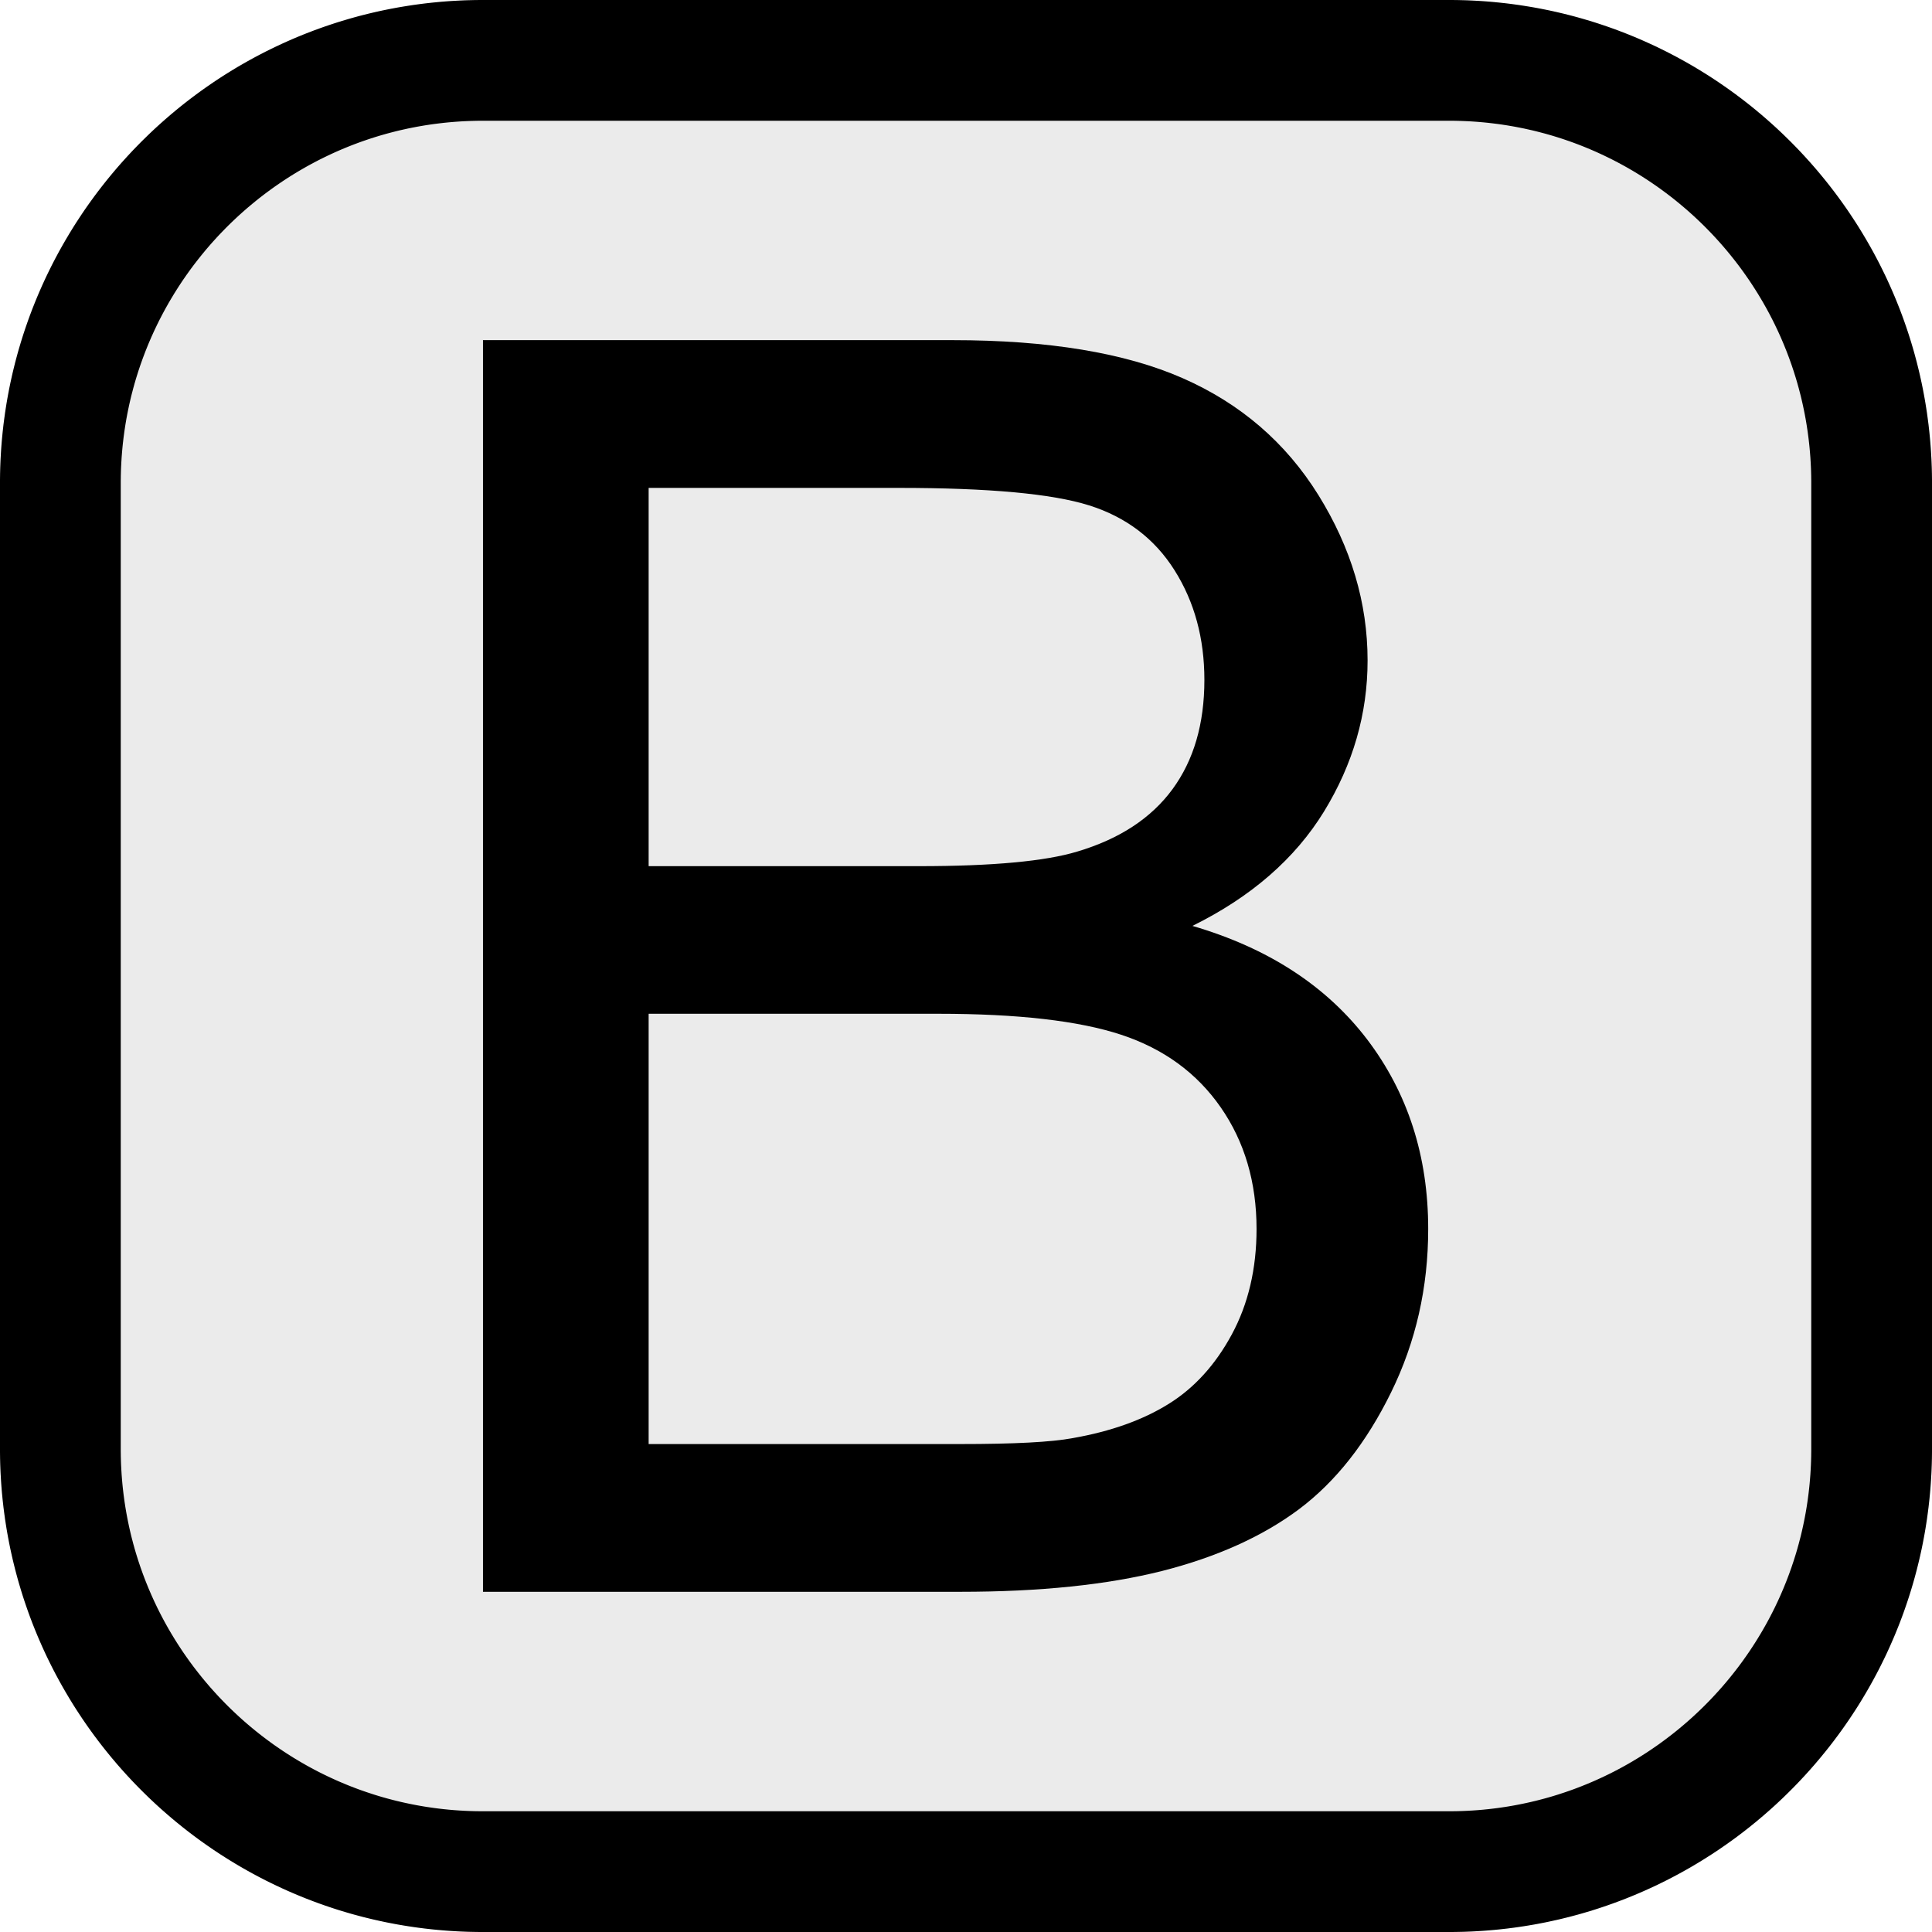
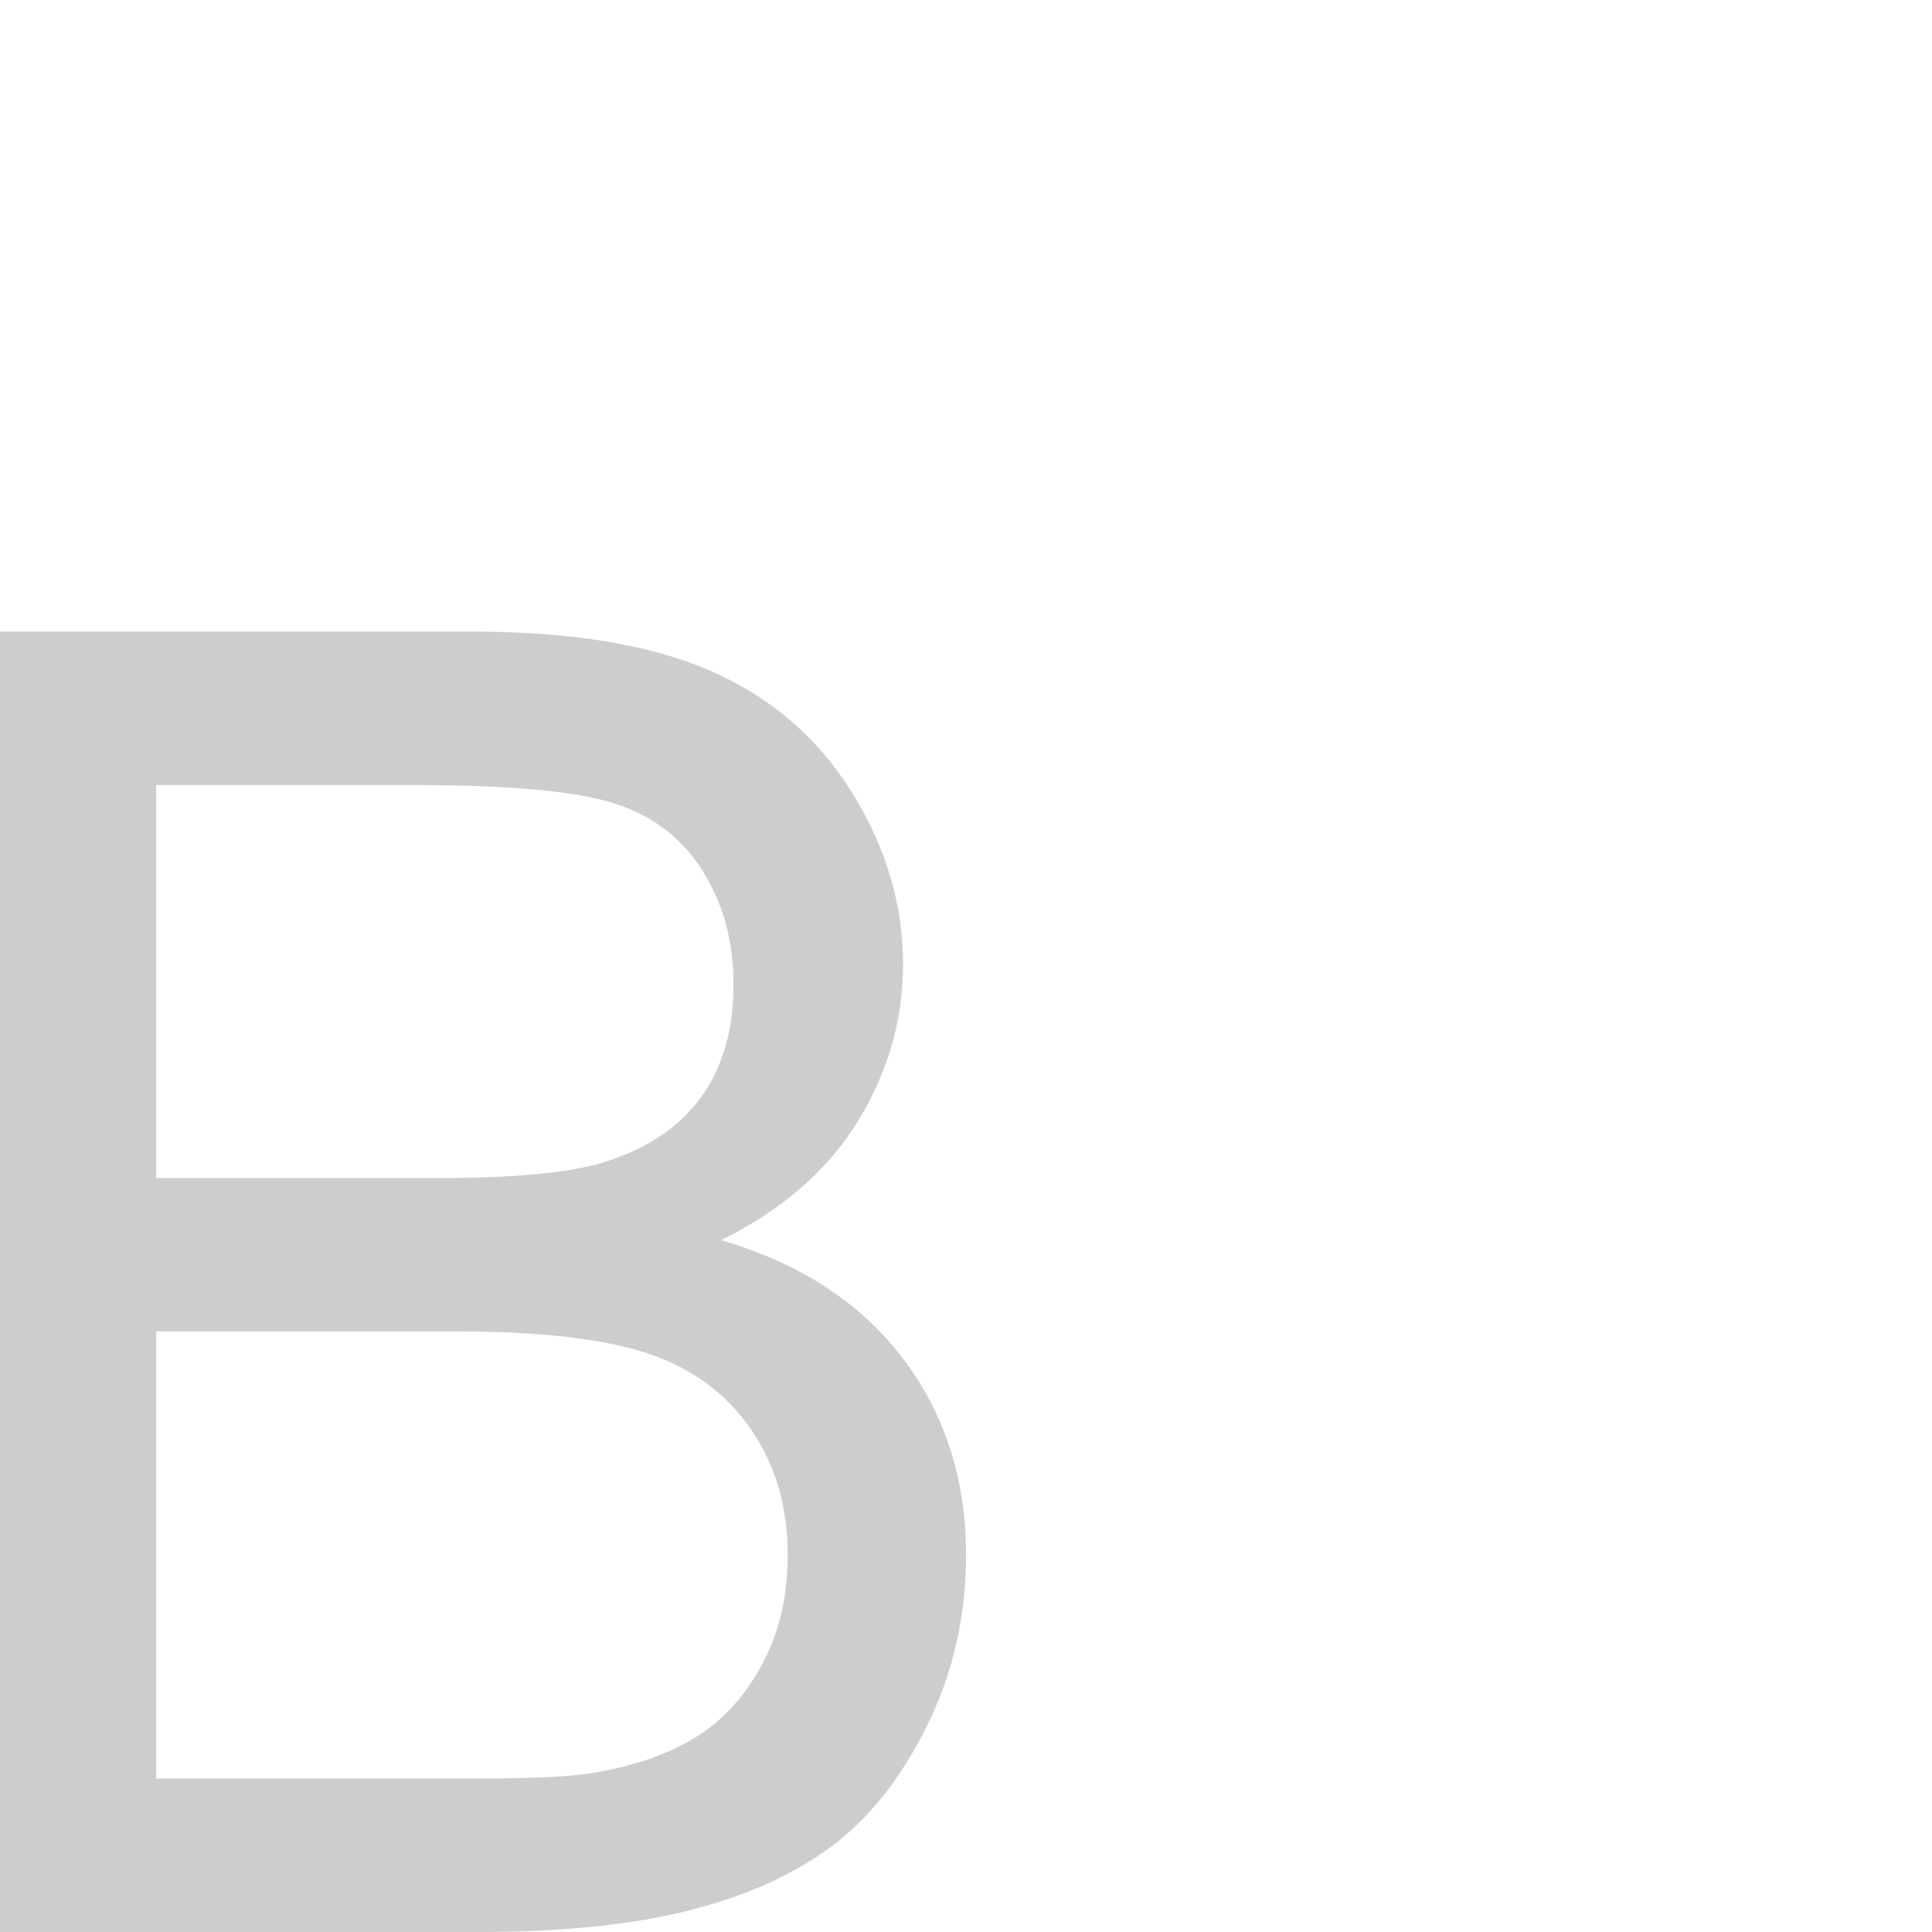
- <svg xmlns="http://www.w3.org/2000/svg" width="96" height="96" viewBox="0 0 96 96" version="1.1" xml:space="preserve" style="fill-rule:evenodd;clip-rule:evenodd;stroke-linejoin:round;stroke-miterlimit:1.414;">
-   <g transform="matrix(1,0,0,1.00793,0,0)">
-     <path d="M96,23.811C96,10.669 85.246,0 72,0L24,0C10.754,0 0,10.669 0,23.811L0,71.434C0,84.575 10.754,95.245 24,95.245L72,95.245C85.246,95.245 96,84.575 96,71.434L96,23.811Z" style="fill:rgb(235,235,235);" />
-     <path d="M72.155,0L72.31,0.002L72.465,0.004L72.619,0.008L72.773,0.012L72.927,0.017L73.081,0.024L73.234,0.031L73.387,0.039L73.54,0.048L73.693,0.058L73.845,0.069L73.998,0.081L74.149,0.094L74.301,0.108L74.452,0.123L74.603,0.139L74.754,0.155L74.905,0.173L75.055,0.191L75.205,0.211L75.355,0.231L75.504,0.252L75.653,0.275L75.802,0.298L75.95,0.322L76.098,0.346L76.246,0.372L76.394,0.399L76.541,0.426L76.688,0.455L76.834,0.484L76.981,0.514L77.126,0.545L77.272,0.577L77.417,0.61L77.562,0.644L77.707,0.678L77.851,0.714L77.995,0.75L78.139,0.787L78.282,0.825L78.425,0.864L78.567,0.904L78.709,0.945L78.851,0.986L78.993,1.028L79.134,1.071L79.274,1.115L79.415,1.16L79.555,1.206L79.694,1.252L79.833,1.299L79.972,1.347L80.11,1.396L80.248,1.446L80.386,1.496L80.523,1.548L80.66,1.6L80.797,1.653L80.933,1.706L81.068,1.761L81.203,1.816L81.338,1.872L81.473,1.929L81.606,1.987L81.74,2.046L81.873,2.105L82.006,2.165L82.138,2.226L82.27,2.287L82.401,2.35L82.532,2.413L82.663,2.477L82.793,2.541L82.922,2.607L83.051,2.673L83.18,2.74L83.308,2.807L83.436,2.876L83.563,2.945L83.69,3.015L83.816,3.085L83.942,3.157L84.068,3.229L84.193,3.301L84.317,3.375L84.441,3.449L84.564,3.524L84.687,3.6L84.81,3.676L84.932,3.753L85.053,3.831L85.174,3.91L85.295,3.989L85.415,4.069L85.534,4.15L85.653,4.231L85.772,4.313L85.889,4.395L86.007,4.479L86.124,4.563L86.24,4.648L86.356,4.733L86.471,4.819L86.586,4.906L86.7,4.993L86.814,5.081L86.927,5.17L87.039,5.259L87.151,5.349L87.263,5.44L87.373,5.532L87.484,5.623L87.593,5.716L87.703,5.809L87.811,5.903L87.919,5.998L88.027,6.093L88.134,6.189L88.24,6.285L88.346,6.382L88.451,6.48L88.555,6.578L88.659,6.677L88.762,6.777L88.865,6.877L88.967,6.977L89.069,7.079L89.17,7.181L89.27,7.283L89.37,7.386L89.469,7.49L89.567,7.594L89.665,7.699L89.762,7.805L89.859,7.911L89.955,8.017L90.05,8.124L90.145,8.232L90.239,8.34L90.332,8.449L90.425,8.559L90.517,8.669L90.608,8.779L90.699,8.89L90.789,9.002L90.878,9.114L90.967,9.227L91.055,9.34L91.143,9.454L91.229,9.568L91.316,9.683L91.401,9.799L91.486,9.915L91.57,10.031L91.653,10.148L91.736,10.265L91.818,10.383L91.899,10.502L91.979,10.621L92.059,10.741L92.138,10.861L92.217,10.981L92.295,11.102L92.372,11.224L92.448,11.346L92.523,11.468L92.598,11.591L92.672,11.715L92.746,11.839L92.818,11.963L92.89,12.088L92.961,12.213L93.032,12.339L93.102,12.465L93.17,12.592L93.239,12.719L93.306,12.847L93.373,12.975L93.439,13.104L93.504,13.233L93.568,13.362L93.632,13.492L93.695,13.622L93.757,13.753L93.818,13.884L93.879,14.016L93.938,14.148L93.997,14.28L94.055,14.413L94.113,14.547L94.169,14.68L94.225,14.814L94.28,14.949L94.334,15.084L94.388,15.219L94.44,15.355L94.492,15.491L94.543,15.628L94.593,15.765L94.642,15.902L94.69,16.04L94.738,16.178L94.785,16.316L94.831,16.455L94.876,16.594L94.92,16.734L94.964,16.874L95.006,17.014L95.048,17.155L95.089,17.296L95.129,17.437L95.168,17.579L95.206,17.721L95.244,17.863L95.28,18.006L95.316,18.149L95.351,18.293L95.385,18.436L95.418,18.581L95.45,18.725L95.482,18.87L95.512,19.015L95.542,19.16L95.57,19.306L95.598,19.452L95.625,19.599L95.651,19.745L95.676,19.892L95.7,20.039L95.723,20.187L95.746,20.335L95.767,20.483L95.787,20.632L95.807,20.78L95.826,20.929L95.843,21.079L95.86,21.228L95.876,21.378L95.891,21.528L95.905,21.679L95.918,21.829L95.93,21.98L95.941,22.131L95.951,22.283L95.96,22.435L95.969,22.587L95.976,22.739L95.982,22.891L95.988,23.044L95.992,23.197L95.996,23.35L95.998,23.504L96,23.657L96,23.811L96,71.434L96,71.587L95.998,71.741L95.996,71.895L95.992,72.048L95.988,72.201L95.982,72.353L95.976,72.506L95.969,72.658L95.96,72.81L95.951,72.962L95.941,73.113L95.93,73.264L95.918,73.415L95.905,73.566L95.891,73.717L95.876,73.867L95.86,74.017L95.843,74.166L95.826,74.315L95.807,74.464L95.787,74.613L95.767,74.762L95.746,74.91L95.723,75.058L95.7,75.205L95.676,75.353L95.651,75.5L95.625,75.646L95.598,75.793L95.57,75.939L95.542,76.084L95.512,76.23L95.482,76.375L95.45,76.52L95.418,76.664L95.385,76.808L95.351,76.952L95.316,77.096L95.28,77.239L95.244,77.381L95.206,77.524L95.168,77.666L95.129,77.808L95.089,77.949L95.048,78.09L95.006,78.231L94.964,78.371L94.92,78.511L94.876,78.651L94.831,78.79L94.785,78.929L94.738,79.067L94.69,79.205L94.642,79.343L94.593,79.48L94.543,79.617L94.492,79.754L94.44,79.89L94.388,80.026L94.334,80.161L94.28,80.296L94.225,80.43L94.169,80.565L94.113,80.698L94.055,80.832L93.997,80.964L93.938,81.097L93.879,81.229L93.818,81.361L93.757,81.492L93.695,81.623L93.632,81.753L93.568,81.883L93.504,82.012L93.439,82.141L93.373,82.27L93.306,82.398L93.239,82.526L93.17,82.653L93.102,82.779L93.032,82.906L92.961,83.032L92.89,83.157L92.818,83.282L92.746,83.406L92.672,83.53L92.598,83.654L92.523,83.777L92.448,83.899L92.372,84.021L92.295,84.143L92.217,84.264L92.138,84.384L92.059,84.504L91.979,84.624L91.899,84.743L91.818,84.861L91.736,84.979L91.653,85.097L91.57,85.214L91.486,85.33L91.401,85.446L91.316,85.562L91.229,85.676L91.143,85.791L91.055,85.905L90.967,86.018L90.878,86.131L90.789,86.243L90.699,86.354L90.608,86.465L90.517,86.576L90.425,86.686L90.332,86.795L90.239,86.904L90.145,87.013L90.05,87.12L89.955,87.228L89.859,87.334L89.762,87.44L89.665,87.546L89.567,87.65L89.469,87.755L89.37,87.858L89.27,87.962L89.17,88.064L89.069,88.166L88.967,88.267L88.865,88.368L88.762,88.468L88.659,88.568L88.555,88.667L88.451,88.765L88.346,88.862L88.24,88.96L88.134,89.056L88.027,89.152L87.919,89.247L87.811,89.341L87.703,89.435L87.593,89.529L87.484,89.621L87.373,89.713L87.263,89.805L87.151,89.895L87.039,89.985L86.927,90.075L86.814,90.163L86.7,90.252L86.586,90.339L86.471,90.426L86.356,90.512L86.24,90.597L86.124,90.682L86.007,90.766L85.889,90.849L85.772,90.932L85.653,91.014L85.534,91.095L85.415,91.176L85.295,91.256L85.174,91.335L85.053,91.414L84.932,91.491L84.81,91.568L84.687,91.645L84.564,91.721L84.441,91.795L84.317,91.87L84.193,91.943L84.068,92.016L83.942,92.088L83.816,92.159L83.69,92.23L83.563,92.3L83.436,92.369L83.308,92.437L83.18,92.505L83.051,92.572L82.922,92.638L82.793,92.704L82.663,92.768L82.532,92.832L82.401,92.895L82.27,92.958L82.138,93.019L82.006,93.08L81.873,93.14L81.74,93.199L81.606,93.258L81.473,93.315L81.338,93.372L81.203,93.428L81.068,93.484L80.933,93.538L80.797,93.592L80.66,93.645L80.523,93.697L80.386,93.748L80.248,93.799L80.11,93.849L79.972,93.897L79.833,93.946L79.694,93.993L79.555,94.039L79.415,94.085L79.274,94.13L79.134,94.174L78.993,94.217L78.851,94.259L78.709,94.3L78.567,94.341L78.425,94.381L78.282,94.419L78.139,94.457L77.995,94.495L77.851,94.531L77.707,94.566L77.562,94.601L77.417,94.635L77.272,94.667L77.126,94.699L76.981,94.73L76.834,94.761L76.688,94.79L76.541,94.818L76.394,94.846L76.246,94.873L76.098,94.898L75.95,94.923L75.802,94.947L75.653,94.97L75.504,94.992L75.355,95.014L75.205,95.034L75.055,95.053L74.905,95.072L74.754,95.089L74.603,95.106L74.452,95.122L74.301,95.137L74.149,95.15L73.998,95.163L73.845,95.175L73.693,95.186L73.54,95.196L73.387,95.206L73.234,95.214L73.081,95.221L72.927,95.227L72.773,95.233L72.619,95.237L72.465,95.24L72.31,95.243L72.155,95.244L72,95.245L24,95.245L23.845,95.244L23.69,95.243L23.535,95.24L23.381,95.237L23.227,95.233L23.073,95.227L22.919,95.221L22.766,95.214L22.613,95.206L22.46,95.196L22.307,95.186L22.155,95.175L22.002,95.163L21.851,95.15L21.699,95.137L21.548,95.122L21.397,95.106L21.246,95.089L21.095,95.072L20.945,95.053L20.795,95.034L20.645,95.014L20.496,94.992L20.347,94.97L20.198,94.947L20.05,94.923L19.902,94.898L19.754,94.873L19.606,94.846L19.459,94.818L19.312,94.79L19.166,94.761L19.019,94.73L18.874,94.699L18.728,94.667L18.583,94.635L18.438,94.601L18.293,94.566L18.149,94.531L18.005,94.495L17.861,94.457L17.718,94.419L17.575,94.381L17.433,94.341L17.291,94.3L17.149,94.259L17.007,94.217L16.866,94.174L16.726,94.13L16.585,94.085L16.445,94.039L16.306,93.993L16.167,93.946L16.028,93.897L15.89,93.849L15.752,93.799L15.614,93.748L15.477,93.697L15.34,93.645L15.203,93.592L15.067,93.538L14.932,93.484L14.797,93.428L14.662,93.372L14.527,93.315L14.394,93.258L14.26,93.199L14.127,93.14L13.994,93.08L13.862,93.019L13.73,92.958L13.599,92.895L13.468,92.832L13.337,92.768L13.207,92.704L13.078,92.638L12.949,92.572L12.82,92.505L12.692,92.437L12.564,92.369L12.437,92.3L12.31,92.23L12.184,92.159L12.058,92.088L11.932,92.016L11.807,91.943L11.683,91.87L11.559,91.795L11.436,91.721L11.313,91.645L11.19,91.568L11.068,91.491L10.947,91.414L10.826,91.335L10.705,91.256L10.585,91.176L10.466,91.095L10.347,91.014L10.228,90.932L10.111,90.849L9.993,90.766L9.876,90.682L9.76,90.597L9.644,90.512L9.529,90.426L9.414,90.339L9.3,90.252L9.186,90.163L9.073,90.075L8.961,89.985L8.849,89.895L8.737,89.805L8.627,89.713L8.516,89.621L8.407,89.529L8.297,89.435L8.189,89.341L8.081,89.247L7.973,89.152L7.866,89.056L7.76,88.96L7.654,88.862L7.549,88.765L7.445,88.667L7.341,88.568L7.238,88.468L7.135,88.368L7.033,88.267L6.931,88.166L6.83,88.064L6.73,87.962L6.63,87.858L6.531,87.755L6.433,87.65L6.335,87.546L6.238,87.44L6.141,87.334L6.045,87.228L5.95,87.12L5.855,87.013L5.761,86.904L5.668,86.795L5.575,86.686L5.483,86.576L5.392,86.465L5.301,86.354L5.211,86.243L5.122,86.131L5.033,86.018L4.945,85.905L4.857,85.791L4.771,85.676L4.684,85.562L4.599,85.446L4.514,85.33L4.43,85.214L4.347,85.097L4.264,84.979L4.182,84.861L4.101,84.743L4.021,84.624L3.941,84.504L3.862,84.384L3.783,84.264L3.705,84.143L3.628,84.021L3.552,83.899L3.477,83.777L3.402,83.654L3.328,83.53L3.254,83.406L3.182,83.282L3.11,83.157L3.039,83.032L2.968,82.906L2.898,82.779L2.83,82.653L2.761,82.526L2.694,82.398L2.627,82.27L2.561,82.141L2.496,82.012L2.432,81.883L2.368,81.753L2.305,81.623L2.243,81.492L2.182,81.361L2.121,81.229L2.062,81.097L2.003,80.964L1.945,80.832L1.887,80.698L1.831,80.565L1.775,80.43L1.72,80.296L1.666,80.161L1.612,80.026L1.56,79.89L1.508,79.754L1.457,79.617L1.407,79.48L1.358,79.343L1.31,79.205L1.262,79.067L1.215,78.929L1.169,78.79L1.124,78.651L1.08,78.511L1.036,78.371L0.994,78.231L0.952,78.09L0.911,77.949L0.871,77.808L0.832,77.666L0.794,77.524L0.756,77.381L0.72,77.239L0.684,77.096L0.649,76.952L0.615,76.808L0.582,76.664L0.55,76.52L0.518,76.375L0.488,76.23L0.458,76.084L0.43,75.939L0.402,75.793L0.375,75.646L0.349,75.5L0.324,75.353L0.3,75.205L0.277,75.058L0.254,74.91L0.233,74.762L0.213,74.613L0.193,74.464L0.174,74.315L0.157,74.166L0.14,74.017L0.124,73.867L0.109,73.717L0.095,73.566L0.082,73.415L0.07,73.264L0.059,73.113L0.049,72.962L0.04,72.81L0.031,72.658L0.024,72.506L0.018,72.353L0.012,72.201L0.008,72.048L0.004,71.895L0.002,71.741L0,71.587L0,71.434L0,23.811L0,23.657L0.002,23.504L0.004,23.35L0.008,23.197L0.012,23.044L0.018,22.891L0.024,22.739L0.031,22.587L0.04,22.435L0.049,22.283L0.059,22.131L0.07,21.98L0.082,21.829L0.095,21.679L0.109,21.528L0.124,21.378L0.14,21.228L0.157,21.079L0.174,20.929L0.193,20.78L0.213,20.632L0.233,20.483L0.254,20.335L0.277,20.187L0.3,20.039L0.324,19.892L0.349,19.745L0.375,19.599L0.402,19.452L0.43,19.306L0.458,19.16L0.488,19.015L0.518,18.87L0.55,18.725L0.582,18.581L0.615,18.436L0.649,18.293L0.684,18.149L0.72,18.006L0.756,17.863L0.794,17.721L0.832,17.579L0.871,17.437L0.911,17.296L0.952,17.155L0.994,17.014L1.036,16.874L1.08,16.734L1.124,16.594L1.169,16.455L1.215,16.316L1.262,16.178L1.31,16.04L1.358,15.902L1.407,15.765L1.457,15.628L1.508,15.491L1.56,15.355L1.612,15.219L1.666,15.084L1.72,14.949L1.775,14.814L1.831,14.68L1.887,14.547L1.945,14.413L2.003,14.28L2.062,14.148L2.121,14.016L2.182,13.884L2.243,13.753L2.305,13.622L2.368,13.492L2.432,13.362L2.496,13.233L2.561,13.104L2.627,12.975L2.694,12.847L2.761,12.719L2.83,12.592L2.898,12.465L2.968,12.339L3.039,12.213L3.11,12.088L3.182,11.963L3.254,11.839L3.328,11.715L3.402,11.591L3.477,11.468L3.552,11.346L3.628,11.224L3.705,11.102L3.783,10.981L3.862,10.861L3.941,10.741L4.021,10.621L4.101,10.502L4.182,10.383L4.264,10.265L4.347,10.148L4.43,10.031L4.514,9.915L4.599,9.799L4.684,9.683L4.771,9.568L4.857,9.454L4.945,9.34L5.033,9.227L5.122,9.114L5.211,9.002L5.301,8.89L5.392,8.779L5.483,8.669L5.575,8.559L5.668,8.449L5.761,8.34L5.855,8.232L5.95,8.124L6.045,8.017L6.141,7.911L6.238,7.805L6.335,7.699L6.433,7.594L6.531,7.49L6.63,7.386L6.73,7.283L6.83,7.181L6.931,7.079L7.033,6.977L7.135,6.877L7.238,6.777L7.341,6.677L7.445,6.578L7.549,6.48L7.654,6.382L7.76,6.285L7.866,6.189L7.973,6.093L8.081,5.998L8.189,5.903L8.297,5.809L8.407,5.716L8.516,5.623L8.627,5.532L8.737,5.44L8.849,5.349L8.961,5.259L9.073,5.17L9.186,5.081L9.3,4.993L9.414,4.906L9.529,4.819L9.644,4.733L9.76,4.648L9.876,4.563L9.993,4.479L10.111,4.395L10.228,4.313L10.347,4.231L10.466,4.15L10.585,4.069L10.705,3.989L10.826,3.91L10.947,3.831L11.068,3.753L11.19,3.676L11.313,3.6L11.436,3.524L11.559,3.449L11.683,3.375L11.807,3.301L11.932,3.229L12.058,3.157L12.184,3.085L12.31,3.015L12.437,2.945L12.564,2.876L12.692,2.807L12.82,2.74L12.949,2.673L13.078,2.607L13.207,2.541L13.337,2.477L13.468,2.413L13.599,2.35L13.73,2.287L13.862,2.226L13.994,2.165L14.127,2.105L14.26,2.046L14.394,1.987L14.527,1.929L14.662,1.872L14.797,1.816L14.932,1.761L15.067,1.706L15.203,1.653L15.34,1.6L15.477,1.548L15.614,1.496L15.752,1.446L15.89,1.396L16.028,1.347L16.167,1.299L16.306,1.252L16.445,1.206L16.585,1.16L16.726,1.115L16.866,1.071L17.007,1.028L17.149,0.986L17.291,0.945L17.433,0.904L17.575,0.864L17.718,0.825L17.861,0.787L18.005,0.75L18.149,0.714L18.293,0.678L18.438,0.644L18.583,0.61L18.728,0.577L18.874,0.545L19.019,0.514L19.166,0.484L19.312,0.455L19.459,0.426L19.606,0.399L19.754,0.372L19.902,0.346L20.05,0.322L20.198,0.298L20.347,0.275L20.496,0.252L20.645,0.231L20.795,0.211L20.945,0.191L21.095,0.173L21.246,0.155L21.397,0.139L21.548,0.123L21.699,0.108L21.851,0.094L22.002,0.081L22.155,0.069L22.307,0.058L22.46,0.048L22.613,0.039L22.766,0.031L22.919,0.024L23.073,0.017L23.227,0.012L23.381,0.008L23.535,0.004L23.69,0.002L23.845,0L24,0L72,0L72.155,0ZM24.01,5.953L23.883,5.953L23.766,5.954L23.65,5.956L23.533,5.959L23.417,5.962L23.301,5.966L23.185,5.971L23.07,5.976L22.955,5.982L22.84,5.989L22.725,5.997L22.61,6.005L22.496,6.014L22.382,6.024L22.268,6.034L22.155,6.045L22.041,6.057L21.928,6.07L21.815,6.083L21.703,6.097L21.59,6.111L21.478,6.126L21.366,6.142L21.254,6.159L21.143,6.176L21.032,6.194L20.921,6.213L20.81,6.232L20.7,6.252L20.589,6.273L20.48,6.294L20.37,6.316L20.26,6.338L20.151,6.362L20.042,6.386L19.934,6.41L19.825,6.435L19.717,6.461L19.609,6.488L19.501,6.515L19.394,6.543L19.287,6.571L19.18,6.6L19.074,6.63L18.967,6.66L18.861,6.691L18.755,6.723L18.65,6.755L18.545,6.788L18.44,6.821L18.335,6.855L18.231,6.89L18.127,6.926L18.023,6.961L17.919,6.998L17.816,7.035L17.713,7.073L17.61,7.111L17.508,7.15L17.406,7.19L17.304,7.23L17.203,7.271L17.101,7.312L17.001,7.354L16.9,7.397L16.8,7.44L16.7,7.484L16.6,7.528L16.501,7.573L16.402,7.619L16.303,7.665L16.205,7.712L16.107,7.759L16.009,7.807L15.911,7.855L15.814,7.904L15.718,7.954L15.621,8.004L15.525,8.055L15.429,8.106L15.334,8.158L15.239,8.21L15.144,8.263L15.05,8.317L14.956,8.371L14.862,8.425L14.769,8.48L14.676,8.536L14.583,8.592L14.491,8.649L14.399,8.706L14.307,8.764L14.216,8.823L14.125,8.882L14.035,8.941L13.945,9.001L13.855,9.062L13.766,9.123L13.677,9.184L13.589,9.246L13.5,9.309L13.413,9.372L13.325,9.436L13.238,9.5L13.152,9.564L13.065,9.63L12.98,9.695L12.894,9.761L12.809,9.828L12.725,9.895L12.641,9.963L12.557,10.031L12.474,10.1L12.391,10.169L12.308,10.238L12.226,10.309L12.145,10.379L12.063,10.45L11.983,10.522L11.902,10.594L11.822,10.666L11.743,10.739L11.664,10.813L11.585,10.887L11.507,10.961L11.429,11.036L11.352,11.111L11.275,11.187L11.199,11.263L11.123,11.34L11.048,11.417L10.973,11.494L10.898,11.572L10.824,11.65L10.751,11.729L10.678,11.809L10.605,11.888L10.533,11.968L10.461,12.049L10.39,12.13L10.32,12.211L10.249,12.293L10.18,12.375L10.111,12.458L10.042,12.541L9.974,12.625L9.906,12.709L9.839,12.793L9.772,12.878L9.706,12.963L9.64,13.048L9.575,13.134L9.51,13.22L9.446,13.307L9.383,13.394L9.32,13.482L9.257,13.569L9.195,13.658L9.133,13.746L9.072,13.835L9.012,13.925L8.952,14.014L8.893,14.104L8.834,14.195L8.775,14.286L8.718,14.377L8.66,14.468L8.604,14.56L8.548,14.653L8.492,14.745L8.437,14.838L8.382,14.931L8.329,15.025L8.275,15.119L8.222,15.213L8.17,15.308L8.118,15.403L8.067,15.498L8.017,15.594L7.967,15.69L7.917,15.786L7.869,15.883L7.82,15.98L7.773,16.077L7.726,16.175L7.679,16.273L7.633,16.371L7.588,16.47L7.543,16.568L7.499,16.668L7.456,16.767L7.413,16.867L7.37,16.967L7.329,17.067L7.288,17.168L7.247,17.269L7.207,17.37L7.168,17.472L7.129,17.574L7.091,17.676L7.054,17.778L7.017,17.881L6.98,17.984L6.945,18.087L6.91,18.191L6.875,18.295L6.842,18.399L6.809,18.503L6.776,18.608L6.744,18.713L6.713,18.818L6.682,18.923L6.653,19.029L6.623,19.135L6.595,19.241L6.567,19.348L6.539,19.455L6.512,19.562L6.486,19.669L6.461,19.777L6.436,19.885L6.412,19.993L6.389,20.101L6.366,20.21L6.344,20.318L6.322,20.427L6.302,20.537L6.281,20.646L6.262,20.756L6.243,20.866L6.225,20.977L6.208,21.087L6.191,21.198L6.175,21.309L6.16,21.42L6.145,21.532L6.131,21.644L6.118,21.756L6.105,21.868L6.093,21.98L6.082,22.093L6.072,22.206L6.062,22.319L6.053,22.433L6.044,22.546L6.037,22.66L6.03,22.774L6.024,22.888L6.018,23.003L6.013,23.118L6.009,23.233L6.006,23.348L6.003,23.463L6.002,23.579L6,23.695L6,23.821L6,71.424L6,71.55L6.002,71.666L6.003,71.781L6.006,71.897L6.009,72.012L6.013,72.127L6.018,72.242L6.024,72.356L6.03,72.471L6.037,72.585L6.044,72.699L6.053,72.812L6.062,72.926L6.072,73.039L6.082,73.152L6.093,73.264L6.105,73.377L6.118,73.489L6.131,73.601L6.145,73.713L6.16,73.824L6.175,73.936L6.191,74.047L6.208,74.158L6.225,74.268L6.243,74.378L6.262,74.489L6.281,74.598L6.302,74.708L6.322,74.817L6.344,74.926L6.366,75.035L6.389,75.144L6.412,75.252L6.436,75.36L6.461,75.468L6.486,75.576L6.512,75.683L6.539,75.79L6.567,75.897L6.595,76.003L6.623,76.11L6.653,76.216L6.682,76.321L6.713,76.427L6.744,76.532L6.776,76.637L6.809,76.742L6.842,76.846L6.875,76.95L6.91,77.054L6.945,77.158L6.98,77.261L7.017,77.364L7.054,77.467L7.091,77.569L7.129,77.671L7.168,77.773L7.207,77.874L7.247,77.976L7.288,78.077L7.329,78.177L7.37,78.278L7.413,78.378L7.456,78.478L7.499,78.577L7.543,78.676L7.588,78.775L7.633,78.874L7.679,78.972L7.726,79.07L7.773,79.168L7.82,79.265L7.869,79.362L7.917,79.458L7.967,79.555L8.017,79.651L8.067,79.746L8.118,79.842L8.17,79.937L8.222,80.031L8.275,80.126L8.329,80.22L8.382,80.313L8.437,80.407L8.492,80.5L8.548,80.592L8.604,80.684L8.66,80.776L8.718,80.868L8.775,80.959L8.834,81.05L8.893,81.14L8.952,81.23L9.012,81.32L9.072,81.41L9.133,81.499L9.195,81.587L9.257,81.675L9.32,81.763L9.383,81.851L9.446,81.938L9.51,82.024L9.575,82.111L9.64,82.197L9.706,82.282L9.772,82.367L9.839,82.452L9.906,82.536L9.974,82.62L10.042,82.704L10.111,82.787L10.18,82.869L10.249,82.951L10.32,83.033L10.39,83.115L10.461,83.196L10.533,83.276L10.605,83.356L10.678,83.436L10.751,83.515L10.824,83.594L10.898,83.673L10.973,83.751L11.048,83.828L11.123,83.905L11.199,83.982L11.276,84.058L11.352,84.134L11.429,84.209L11.507,84.284L11.585,84.358L11.664,84.432L11.743,84.505L11.822,84.578L11.902,84.651L11.983,84.723L12.063,84.795L12.145,84.866L12.226,84.936L12.308,85.006L12.391,85.076L12.474,85.145L12.557,85.214L12.641,85.282L12.725,85.35L12.809,85.417L12.894,85.483L12.98,85.55L13.066,85.615L13.152,85.68L13.238,85.745L13.325,85.809L13.413,85.873L13.5,85.936L13.588,85.999L13.677,86.061L13.766,86.122L13.855,86.183L13.945,86.244L14.035,86.304L14.125,86.363L14.216,86.422L14.307,86.48L14.399,86.538L14.491,86.596L14.583,86.653L14.676,86.709L14.769,86.764L14.862,86.82L14.956,86.874L15.05,86.928L15.144,86.982L15.239,87.035L15.334,87.087L15.429,87.139L15.525,87.19L15.621,87.241L15.718,87.291L15.814,87.341L15.911,87.39L16.009,87.438L16.107,87.486L16.205,87.533L16.303,87.58L16.402,87.626L16.501,87.671L16.6,87.716L16.7,87.761L16.8,87.805L16.9,87.848L17.001,87.89L17.102,87.932L17.203,87.974L17.304,88.015L17.406,88.055L17.508,88.094L17.61,88.133L17.713,88.172L17.816,88.21L17.919,88.247L18.023,88.283L18.127,88.319L18.231,88.355L18.335,88.389L18.44,88.423L18.545,88.457L18.65,88.49L18.755,88.522L18.861,88.554L18.967,88.585L19.074,88.615L19.18,88.645L19.287,88.674L19.394,88.702L19.501,88.73L19.609,88.757L19.717,88.784L19.825,88.809L19.933,88.835L20.042,88.859L20.151,88.883L20.26,88.906L20.37,88.929L20.479,88.951L20.589,88.972L20.7,88.993L20.81,89.013L20.921,89.032L21.032,89.051L21.143,89.069L21.254,89.086L21.366,89.102L21.478,89.118L21.59,89.134L21.702,89.148L21.815,89.162L21.928,89.175L22.041,89.188L22.155,89.199L22.268,89.211L22.382,89.221L22.496,89.231L22.61,89.24L22.725,89.248L22.84,89.256L22.955,89.262L23.07,89.269L23.185,89.274L23.301,89.279L23.417,89.283L23.533,89.286L23.649,89.289L23.766,89.29L23.883,89.292L24.009,89.292L71.991,89.292L72.117,89.292L72.234,89.29L72.351,89.289L72.467,89.286L72.583,89.283L72.699,89.279L72.815,89.274L72.93,89.269L73.045,89.262L73.16,89.256L73.275,89.248L73.39,89.24L73.504,89.231L73.618,89.221L73.732,89.211L73.845,89.199L73.959,89.188L74.072,89.175L74.185,89.162L74.298,89.148L74.41,89.134L74.522,89.118L74.634,89.102L74.746,89.086L74.857,89.069L74.968,89.051L75.079,89.032L75.19,89.013L75.3,88.993L75.411,88.972L75.521,88.951L75.63,88.929L75.74,88.906L75.849,88.883L75.958,88.859L76.067,88.835L76.175,88.809L76.283,88.784L76.391,88.757L76.499,88.73L76.606,88.702L76.713,88.674L76.82,88.645L76.926,88.615L77.033,88.585L77.139,88.554L77.245,88.522L77.35,88.49L77.455,88.457L77.56,88.423L77.665,88.389L77.769,88.355L77.873,88.319L77.977,88.283L78.081,88.247L78.184,88.21L78.287,88.172L78.39,88.133L78.492,88.094L78.594,88.055L78.696,88.014L78.797,87.974L78.898,87.932L78.999,87.89L79.1,87.848L79.2,87.805L79.3,87.761L79.4,87.716L79.499,87.671L79.598,87.626L79.697,87.58L79.795,87.533L79.893,87.486L79.991,87.438L80.088,87.39L80.186,87.341L80.282,87.291L80.379,87.241L80.475,87.19L80.571,87.139L80.666,87.087L80.761,87.035L80.856,86.982L80.95,86.928L81.044,86.874L81.138,86.82L81.231,86.764L81.324,86.709L81.417,86.653L81.509,86.596L81.601,86.538L81.693,86.48L81.784,86.422L81.875,86.363L81.965,86.304L82.055,86.244L82.145,86.183L82.234,86.122L82.323,86.061L82.412,85.999L82.5,85.936L82.587,85.873L82.675,85.809L82.762,85.745L82.848,85.68L82.934,85.615L83.02,85.55L83.106,85.483L83.191,85.417L83.275,85.35L83.359,85.282L83.443,85.214L83.526,85.145L83.609,85.076L83.692,85.006L83.774,84.936L83.855,84.866L83.937,84.795L84.018,84.723L84.098,84.651L84.178,84.578L84.257,84.505L84.336,84.432L84.415,84.358L84.493,84.284L84.571,84.209L84.648,84.134L84.725,84.058L84.801,83.982L84.877,83.905L84.952,83.828L85.027,83.751L85.102,83.673L85.176,83.594L85.249,83.515L85.322,83.436L85.395,83.357L85.467,83.276L85.539,83.196L85.61,83.115L85.68,83.033L85.751,82.952L85.82,82.869L85.889,82.787L85.958,82.704L86.026,82.62L86.094,82.536L86.161,82.452L86.228,82.367L86.294,82.282L86.36,82.197L86.425,82.111L86.49,82.024L86.554,81.938L86.617,81.851L86.68,81.763L86.743,81.675L86.805,81.587L86.867,81.498L86.928,81.41L86.988,81.32L87.048,81.23L87.107,81.14L87.166,81.05L87.225,80.959L87.282,80.868L87.34,80.776L87.396,80.684L87.452,80.592L87.508,80.5L87.563,80.407L87.617,80.313L87.671,80.22L87.725,80.126L87.778,80.031L87.83,79.937L87.882,79.842L87.933,79.746L87.983,79.651L88.033,79.555L88.083,79.458L88.131,79.362L88.18,79.265L88.227,79.168L88.274,79.07L88.321,78.972L88.367,78.874L88.412,78.775L88.457,78.676L88.501,78.577L88.544,78.478L88.587,78.378L88.63,78.278L88.671,78.177L88.712,78.077L88.753,77.976L88.793,77.874L88.832,77.773L88.871,77.671L88.909,77.569L88.946,77.467L88.983,77.364L89.02,77.261L89.055,77.157L89.09,77.054L89.125,76.95L89.158,76.846L89.191,76.742L89.224,76.637L89.256,76.532L89.287,76.427L89.318,76.321L89.347,76.216L89.377,76.11L89.405,76.003L89.433,75.897L89.461,75.79L89.488,75.683L89.514,75.576L89.539,75.468L89.564,75.36L89.588,75.252L89.611,75.144L89.634,75.035L89.656,74.926L89.678,74.817L89.698,74.708L89.719,74.598L89.738,74.488L89.757,74.378L89.775,74.268L89.792,74.158L89.809,74.047L89.825,73.936L89.84,73.825L89.855,73.713L89.869,73.601L89.882,73.489L89.895,73.377L89.907,73.264L89.918,73.152L89.928,73.039L89.938,72.926L89.947,72.812L89.956,72.698L89.963,72.585L89.97,72.471L89.976,72.356L89.982,72.242L89.987,72.127L89.991,72.012L89.994,71.897L89.997,71.781L89.998,71.666L90,71.55L90,71.424L90,23.821L90,23.695L89.998,23.579L89.997,23.463L89.994,23.348L89.991,23.233L89.987,23.118L89.982,23.003L89.976,22.888L89.97,22.774L89.963,22.66L89.956,22.546L89.947,22.433L89.938,22.319L89.928,22.206L89.918,22.093L89.907,21.98L89.895,21.868L89.882,21.756L89.869,21.644L89.855,21.532L89.84,21.42L89.825,21.309L89.809,21.198L89.792,21.087L89.775,20.976L89.757,20.866L89.738,20.756L89.719,20.646L89.698,20.537L89.678,20.427L89.656,20.318L89.634,20.21L89.611,20.101L89.588,19.993L89.564,19.885L89.539,19.777L89.514,19.669L89.488,19.562L89.461,19.455L89.433,19.348L89.405,19.242L89.377,19.135L89.347,19.029L89.318,18.924L89.287,18.818L89.256,18.713L89.224,18.608L89.191,18.503L89.158,18.399L89.125,18.295L89.09,18.191L89.055,18.087L89.02,17.984L88.983,17.881L88.946,17.778L88.909,17.676L88.871,17.574L88.832,17.472L88.793,17.37L88.753,17.269L88.712,17.168L88.671,17.067L88.63,16.967L88.587,16.867L88.544,16.767L88.501,16.667L88.457,16.568L88.412,16.47L88.367,16.371L88.321,16.273L88.274,16.175L88.227,16.077L88.18,15.98L88.131,15.883L88.083,15.786L88.033,15.69L87.983,15.594L87.933,15.498L87.882,15.403L87.83,15.308L87.778,15.213L87.725,15.119L87.671,15.025L87.618,14.931L87.563,14.838L87.508,14.745L87.452,14.653L87.396,14.56L87.34,14.468L87.282,14.377L87.225,14.286L87.166,14.195L87.107,14.104L87.048,14.014L86.988,13.925L86.928,13.835L86.867,13.746L86.805,13.658L86.743,13.569L86.68,13.482L86.617,13.394L86.554,13.307L86.49,13.22L86.425,13.134L86.36,13.048L86.294,12.963L86.228,12.878L86.161,12.793L86.094,12.709L86.026,12.625L85.958,12.541L85.889,12.458L85.82,12.375L85.75,12.293L85.68,12.211L85.61,12.13L85.539,12.049L85.467,11.969L85.395,11.888L85.322,11.809L85.249,11.729L85.176,11.65L85.102,11.572L85.027,11.494L84.952,11.417L84.877,11.34L84.801,11.263L84.725,11.187L84.648,11.111L84.571,11.036L84.493,10.961L84.415,10.887L84.336,10.813L84.257,10.739L84.178,10.666L84.098,10.594L84.017,10.522L83.937,10.45L83.855,10.379L83.774,10.309L83.692,10.239L83.609,10.169L83.526,10.1L83.443,10.031L83.359,9.963L83.275,9.895L83.191,9.828L83.106,9.761L83.02,9.695L82.934,9.63L82.848,9.564L82.762,9.5L82.675,9.436L82.587,9.372L82.5,9.309L82.411,9.246L82.323,9.184L82.234,9.123L82.145,9.062L82.055,9.001L81.965,8.941L81.875,8.882L81.784,8.823L81.693,8.764L81.601,8.706L81.509,8.649L81.417,8.592L81.324,8.536L81.231,8.48L81.138,8.425L81.044,8.371L80.95,8.317L80.856,8.263L80.761,8.21L80.666,8.158L80.571,8.106L80.475,8.055L80.379,8.004L80.282,7.954L80.186,7.904L80.088,7.855L79.991,7.807L79.893,7.759L79.795,7.712L79.697,7.665L79.598,7.619L79.499,7.573L79.4,7.528L79.3,7.484L79.2,7.44L79.1,7.397L78.999,7.354L78.898,7.312L78.797,7.271L78.696,7.23L78.594,7.19L78.492,7.15L78.39,7.111L78.287,7.073L78.184,7.035L78.081,6.998L77.977,6.961L77.873,6.926L77.769,6.89L77.665,6.855L77.56,6.821L77.455,6.788L77.35,6.755L77.245,6.723L77.139,6.691L77.033,6.66L76.926,6.63L76.82,6.6L76.713,6.571L76.606,6.543L76.499,6.515L76.391,6.488L76.283,6.461L76.175,6.435L76.066,6.41L75.958,6.386L75.849,6.362L75.74,6.338L75.63,6.316L75.52,6.294L75.411,6.273L75.3,6.252L75.19,6.232L75.079,6.213L74.968,6.194L74.857,6.176L74.746,6.159L74.634,6.142L74.522,6.126L74.41,6.111L74.297,6.097L74.185,6.083L74.072,6.07L73.959,6.057L73.845,6.045L73.732,6.034L73.618,6.024L73.504,6.014L73.39,6.005L73.275,5.997L73.16,5.989L73.045,5.982L72.93,5.976L72.815,5.971L72.699,5.966L72.583,5.962L72.467,5.959L72.35,5.956L72.234,5.954L72.117,5.953L71.99,5.953L24.01,5.953Z" />
-   </g>
-   <g transform="matrix(7.24028,0,0,7.24028,-208.161,-252.263)">
-     <path d="M32.065,45.766L32.065,37.176L35.288,37.176C35.944,37.176 36.471,37.263 36.867,37.437C37.263,37.611 37.574,37.878 37.799,38.24C38.023,38.601 38.136,38.979 38.136,39.374C38.136,39.741 38.036,40.086 37.837,40.411C37.638,40.735 37.337,40.997 36.934,41.196C37.454,41.348 37.853,41.608 38.133,41.975C38.412,42.342 38.552,42.776 38.552,43.276C38.552,43.678 38.467,44.052 38.297,44.398C38.127,44.744 37.917,45.01 37.667,45.198C37.417,45.385 37.103,45.527 36.726,45.623C36.349,45.718 35.888,45.766 35.341,45.766L32.065,45.766ZM33.202,40.786L35.059,40.786C35.563,40.786 35.925,40.752 36.143,40.686C36.432,40.6 36.65,40.458 36.797,40.258C36.943,40.059 37.016,39.809 37.016,39.508C37.016,39.223 36.948,38.972 36.811,38.755C36.675,38.539 36.479,38.39 36.225,38.31C35.971,38.23 35.536,38.19 34.919,38.19L33.202,38.19L33.202,40.786ZM33.202,44.752L35.341,44.752C35.708,44.752 35.966,44.739 36.114,44.711C36.376,44.665 36.595,44.586 36.77,44.477C36.946,44.368 37.091,44.209 37.204,44C37.317,43.791 37.374,43.549 37.374,43.276C37.374,42.956 37.292,42.677 37.128,42.441C36.964,42.205 36.736,42.039 36.445,41.943C36.154,41.847 35.735,41.799 35.188,41.799L33.202,41.799L33.202,44.752Z" style="fill-rule:nonzero;" />
+ <svg xmlns="http://www.w3.org/2000/svg" width="100%" height="100%" viewBox="0 0 96 96" version="1.1" xml:space="preserve" style="fill-rule:evenodd;clip-rule:evenodd;stroke-linejoin:round;stroke-miterlimit:1.414;">
+   <g transform="matrix(7.5223,0,0,7.5223,-241.997,-248.267)">
+     <path d="M32.065,45.766L32.065,37.176L35.288,37.176C35.944,37.176 36.471,37.263 36.867,37.437C37.263,37.611 37.574,37.878 37.799,38.24C38.023,38.601 38.136,38.979 38.136,39.374C38.136,39.741 38.036,40.086 37.837,40.411C37.638,40.735 37.337,40.997 36.934,41.196C37.454,41.348 37.853,41.608 38.133,41.975C38.412,42.342 38.552,42.776 38.552,43.276C38.552,43.678 38.467,44.052 38.297,44.398C38.127,44.744 37.917,45.01 37.667,45.198C37.417,45.385 37.103,45.527 36.726,45.623C36.349,45.718 35.888,45.766 35.341,45.766L32.065,45.766ZM33.202,40.786L35.059,40.786C35.563,40.786 35.925,40.752 36.143,40.686C36.432,40.6 36.65,40.458 36.797,40.258C36.943,40.059 37.016,39.809 37.016,39.508C37.016,39.223 36.948,38.972 36.811,38.755C36.675,38.539 36.479,38.39 36.225,38.31C35.971,38.23 35.536,38.19 34.919,38.19L33.202,38.19L33.202,40.786ZM33.202,44.752L35.341,44.752C35.708,44.752 35.966,44.739 36.114,44.711C36.376,44.665 36.595,44.586 36.77,44.477C36.946,44.368 37.091,44.209 37.204,44C37.317,43.791 37.374,43.549 37.374,43.276C37.374,42.956 37.292,42.677 37.128,42.441C36.964,42.205 36.736,42.039 36.445,41.943C36.154,41.847 35.735,41.799 35.188,41.799L33.202,41.799L33.202,44.752Z" style="fill:rgb(205,205,205);fill-rule:nonzero;" />
  </g>
</svg>
